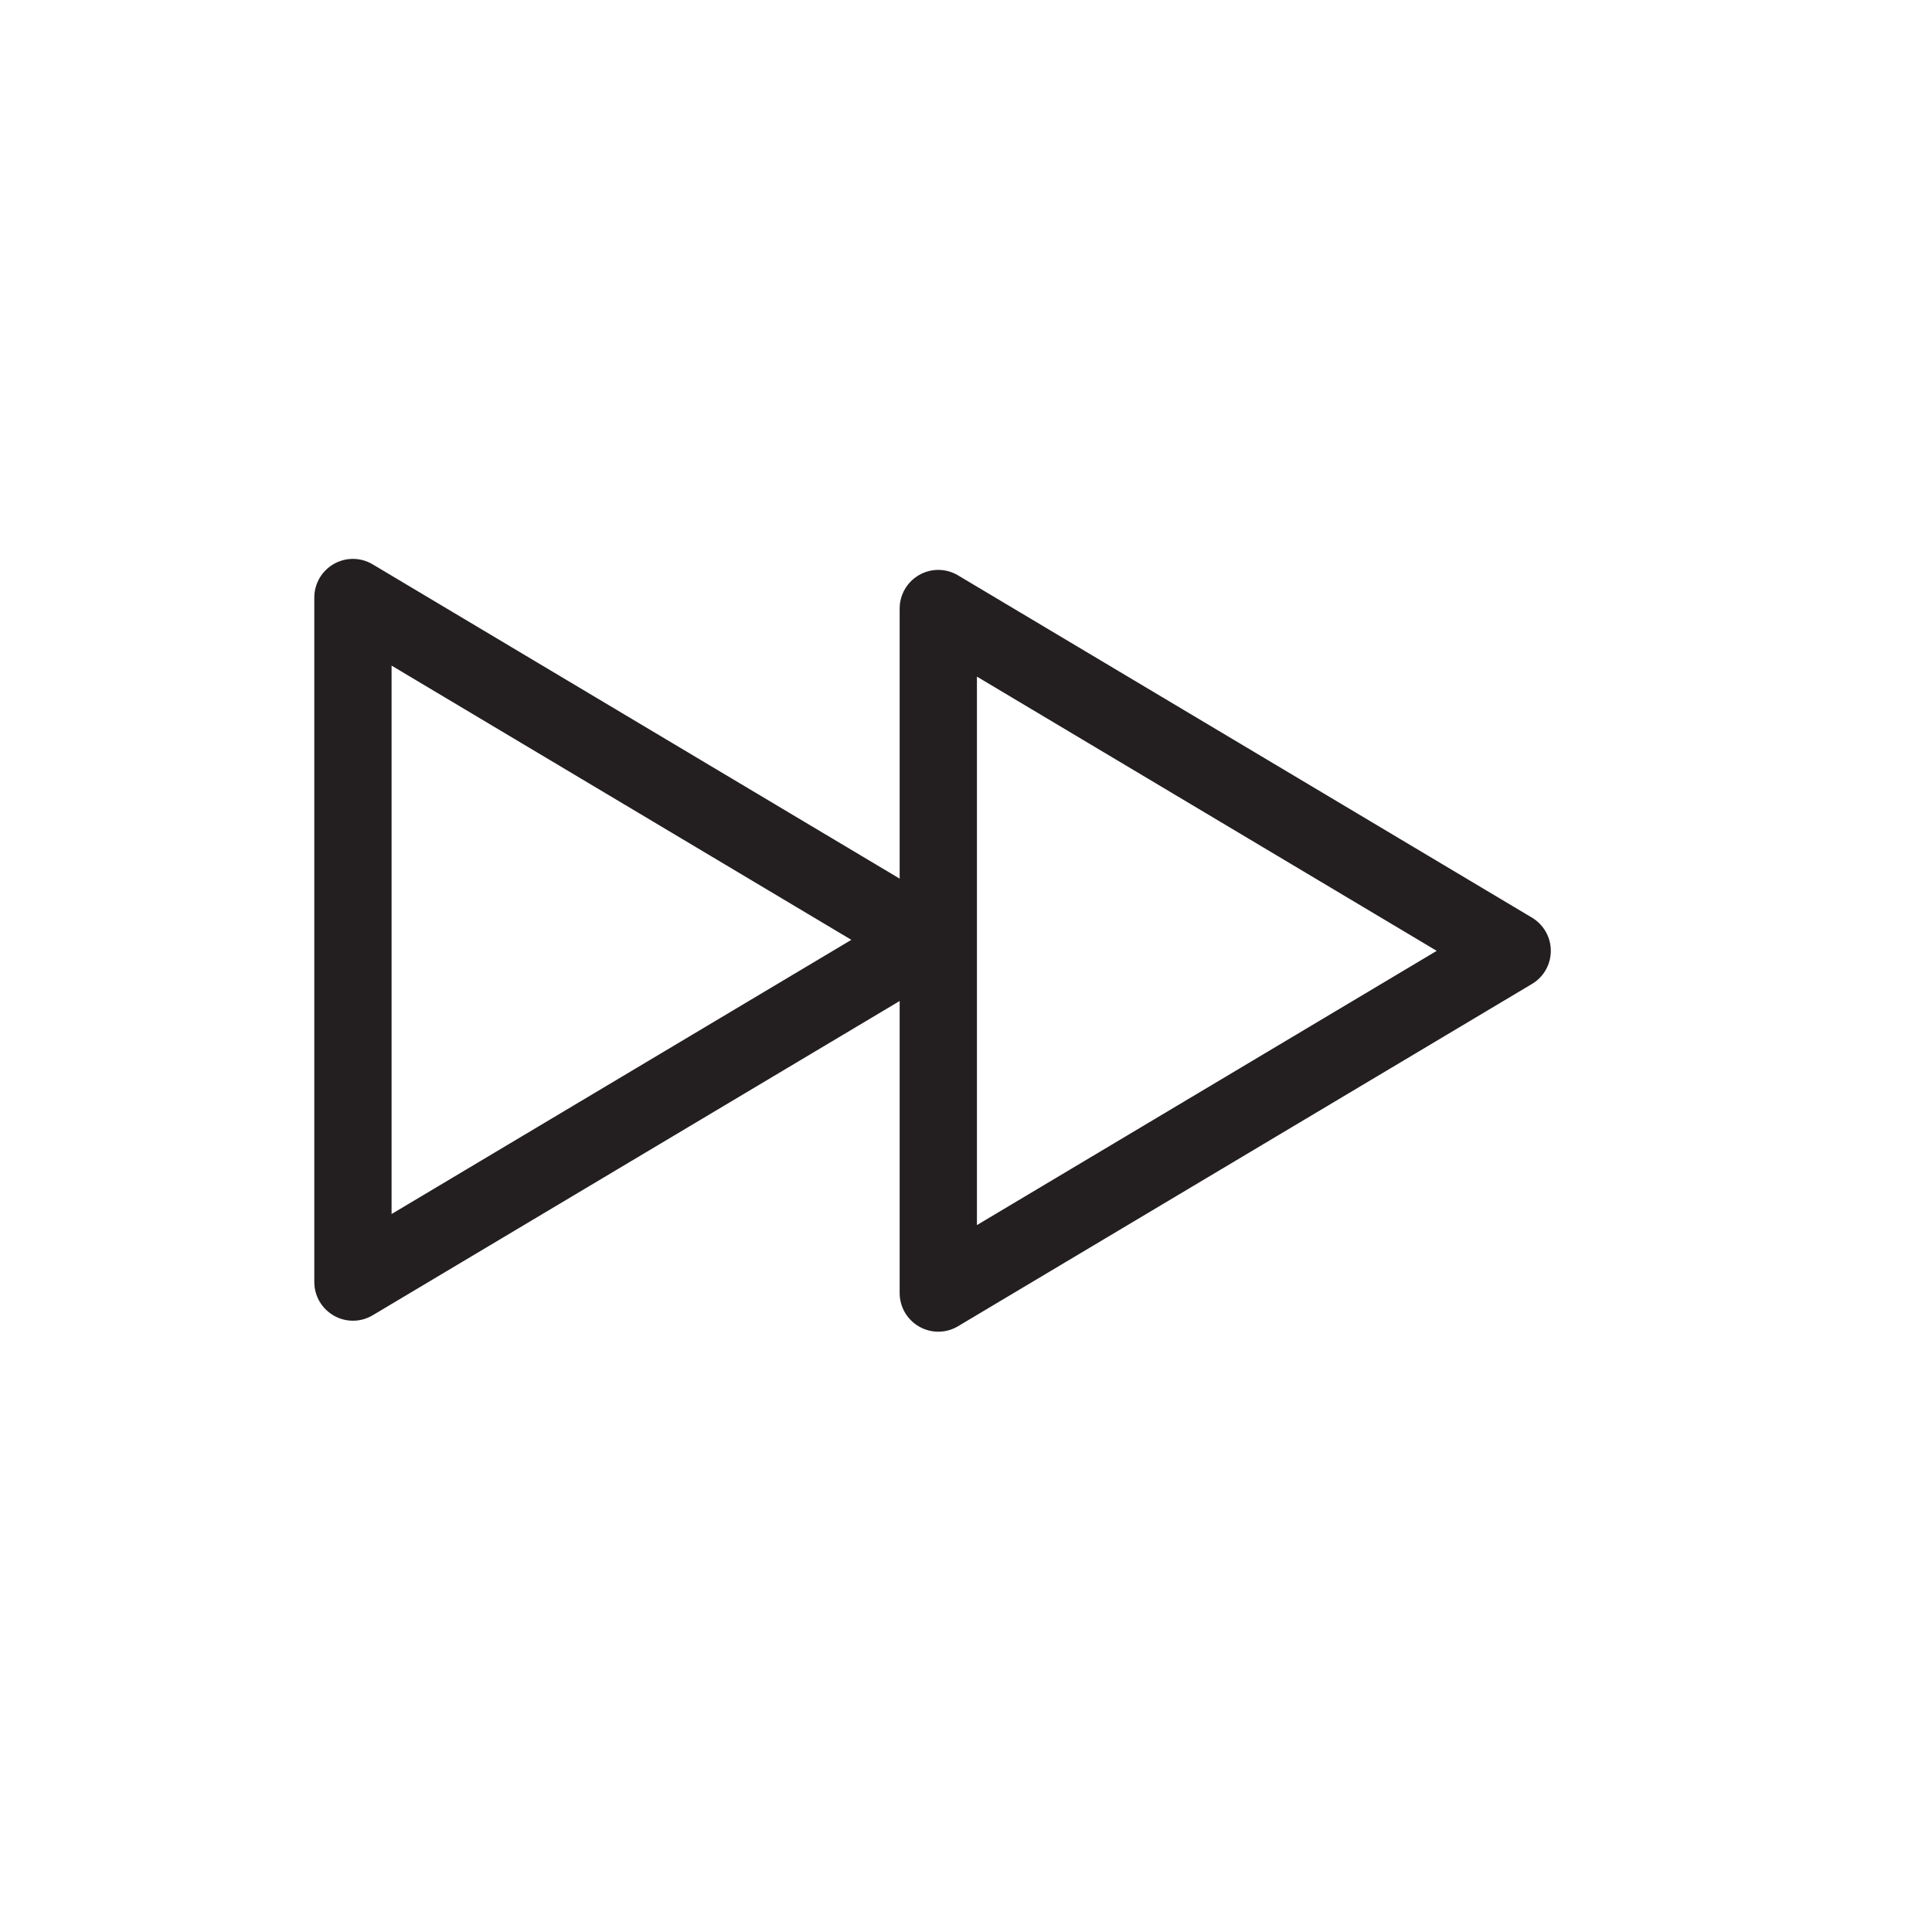
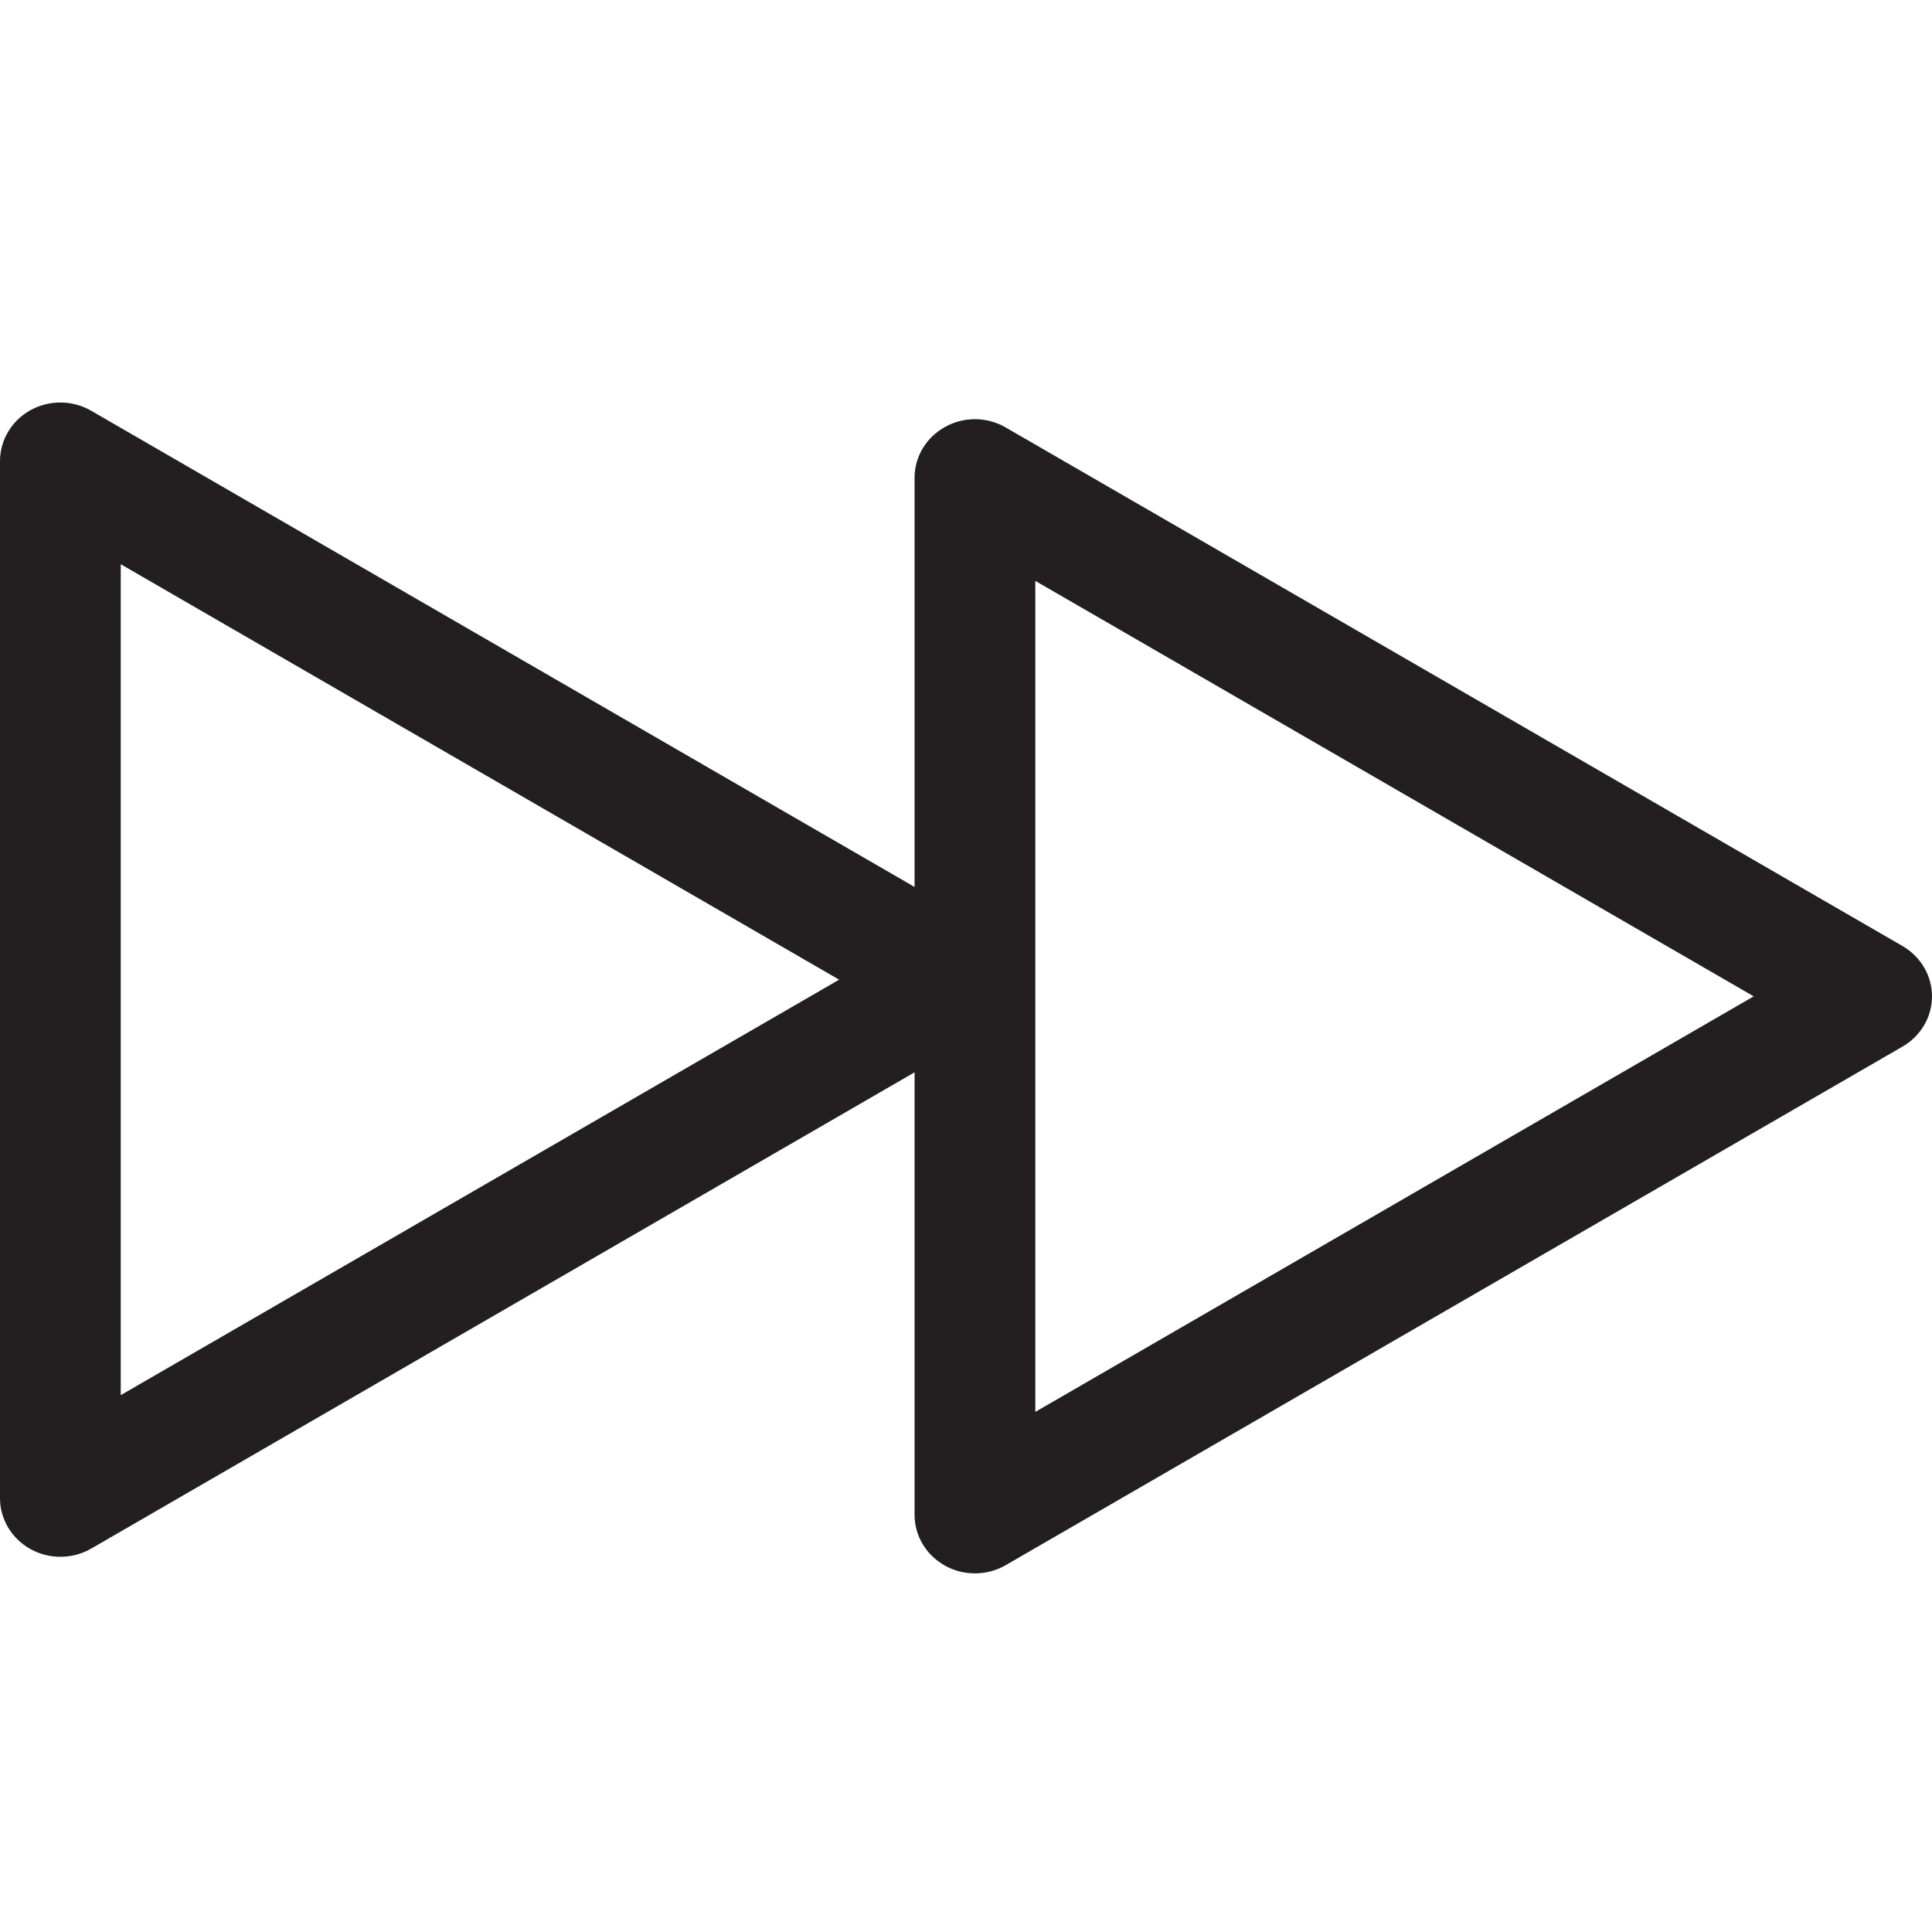
- <svg xmlns="http://www.w3.org/2000/svg" version="1.1" id="Layer_1" x="0px" y="0px" viewBox="0 0 50 50" enable-background="new 0 0 50 50" xml:space="preserve">
-   <path fill="#231F20" d="M8.641,34.049c0.153,0.088,0.323,0.131,0.494,0.131c0.177,0,0.354-0.047,0.512-0.142l13.636-8.132v7.558  c0,0.359,0.193,0.691,0.506,0.869c0.153,0.088,0.323,0.131,0.494,0.131c0.177,0,0.354-0.047,0.512-0.142l14.852-8.857  c0.303-0.18,0.488-0.506,0.488-0.858s-0.185-0.678-0.488-0.859l-14.852-8.857c-0.31-0.186-0.695-0.189-1.006-0.011  c-0.313,0.178-0.506,0.51-0.506,0.87v6.989L9.646,14.606c-0.31-0.186-0.695-0.189-1.006-0.011c-0.313,0.178-0.506,0.51-0.506,0.87  V33.18C8.134,33.539,8.328,33.871,8.641,34.049z M25.283,17.511l11.899,7.097l-11.899,7.097V17.511z M10.134,17.226l11.899,7.097  l-11.899,7.096V17.226z" />
+ <svg xmlns="http://www.w3.org/2000/svg" width="24px" height="24px" viewBox="0 0 24 24" version="1.1">
+   <g class="forward" stroke="none" stroke-width="1" fill="none" fill-rule="evenodd">
+     <path d="M0.38,19.244 C0.495,19.308 0.622,19.339 0.751,19.339 C0.883,19.339 1.016,19.305 1.135,19.236 L11.361,13.321 L11.361,18.818 C11.361,19.079 11.506,19.321 11.741,19.45 C11.856,19.514 11.983,19.545 12.111,19.545 C12.244,19.545 12.377,19.511 12.495,19.442 L23.634,13.001 C23.861,12.87 24,12.633 24,12.377 C24,12.121 23.861,11.884 23.634,11.752 L12.495,5.311 C12.263,5.175 11.974,5.173 11.741,5.303 C11.506,5.432 11.361,5.673 11.361,5.935 L11.361,11.018 L1.134,5.103 C0.901,4.968 0.613,4.966 0.379,5.095 C0.145,5.225 0,5.466 0,5.728 L0,18.612 C0,18.873 0.145,19.114 0.38,19.244 Z M12.861,7.216 L21.785,12.377 L12.861,17.539 L12.861,7.216 Z M1.5,7.009 L10.424,12.17 L1.5,17.331 L1.5,7.009 Z" fill="#231F20" fill-rule="nonzero" />
+   </g>
</svg>
